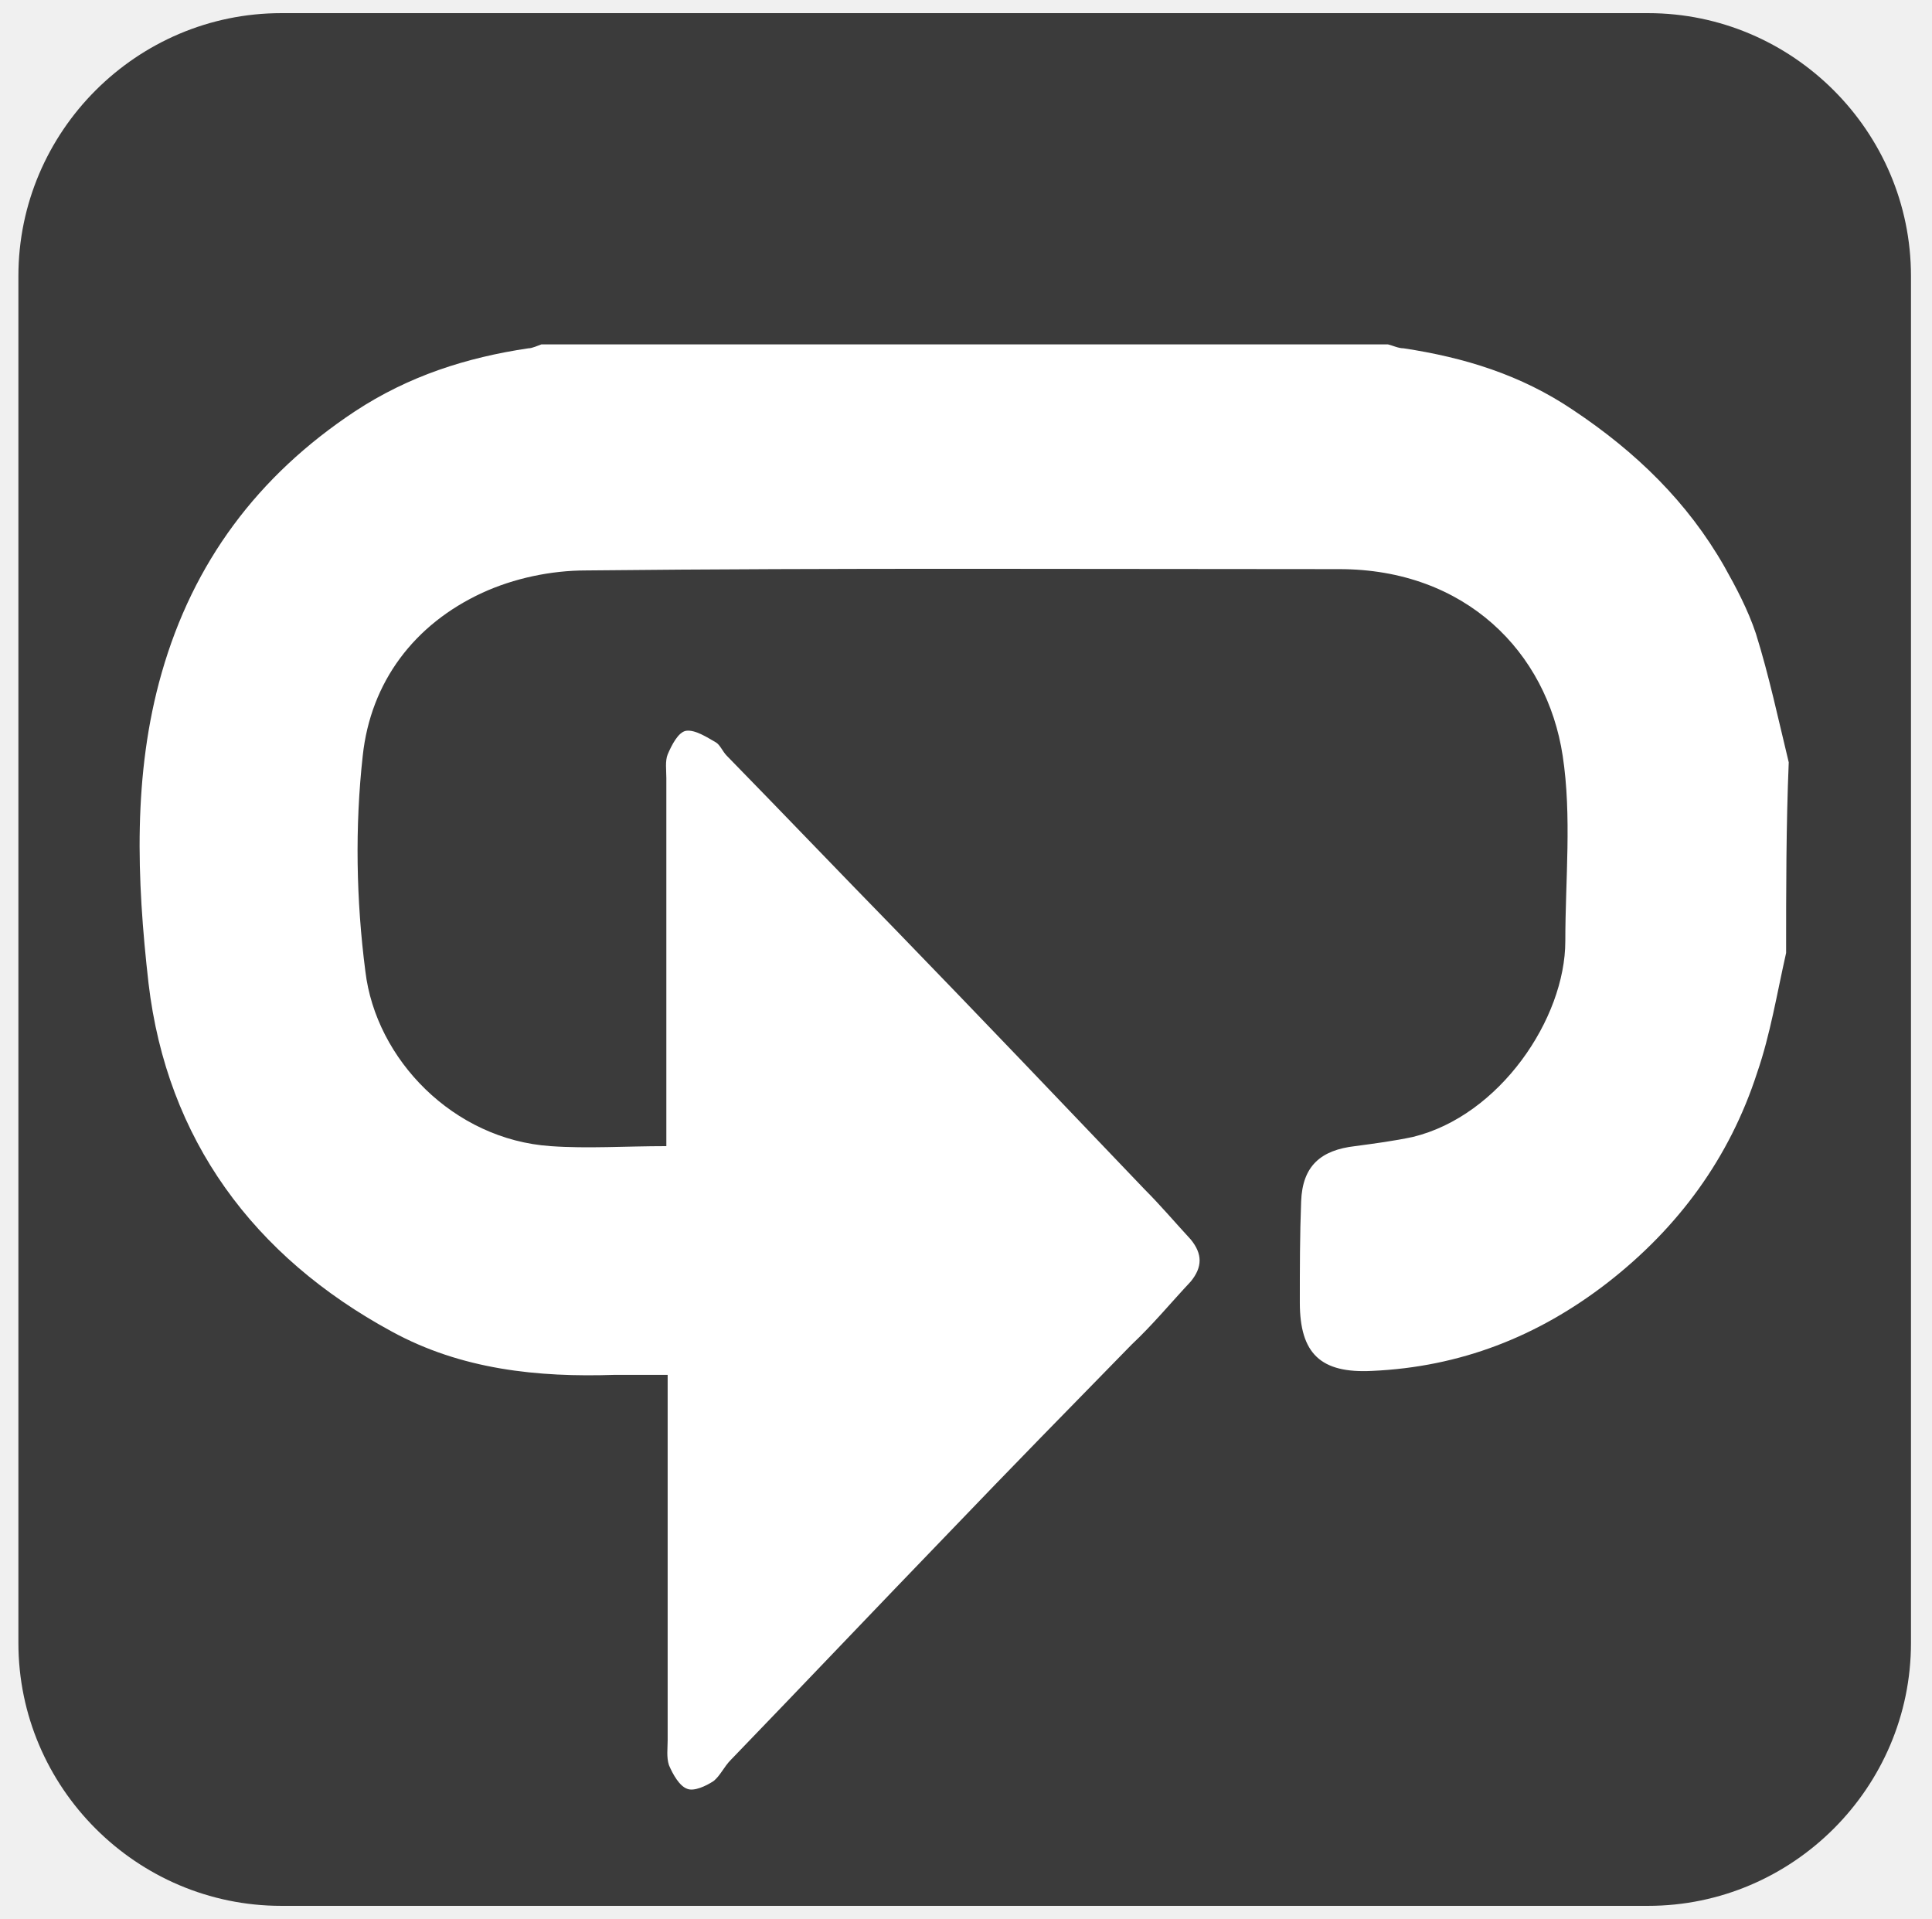
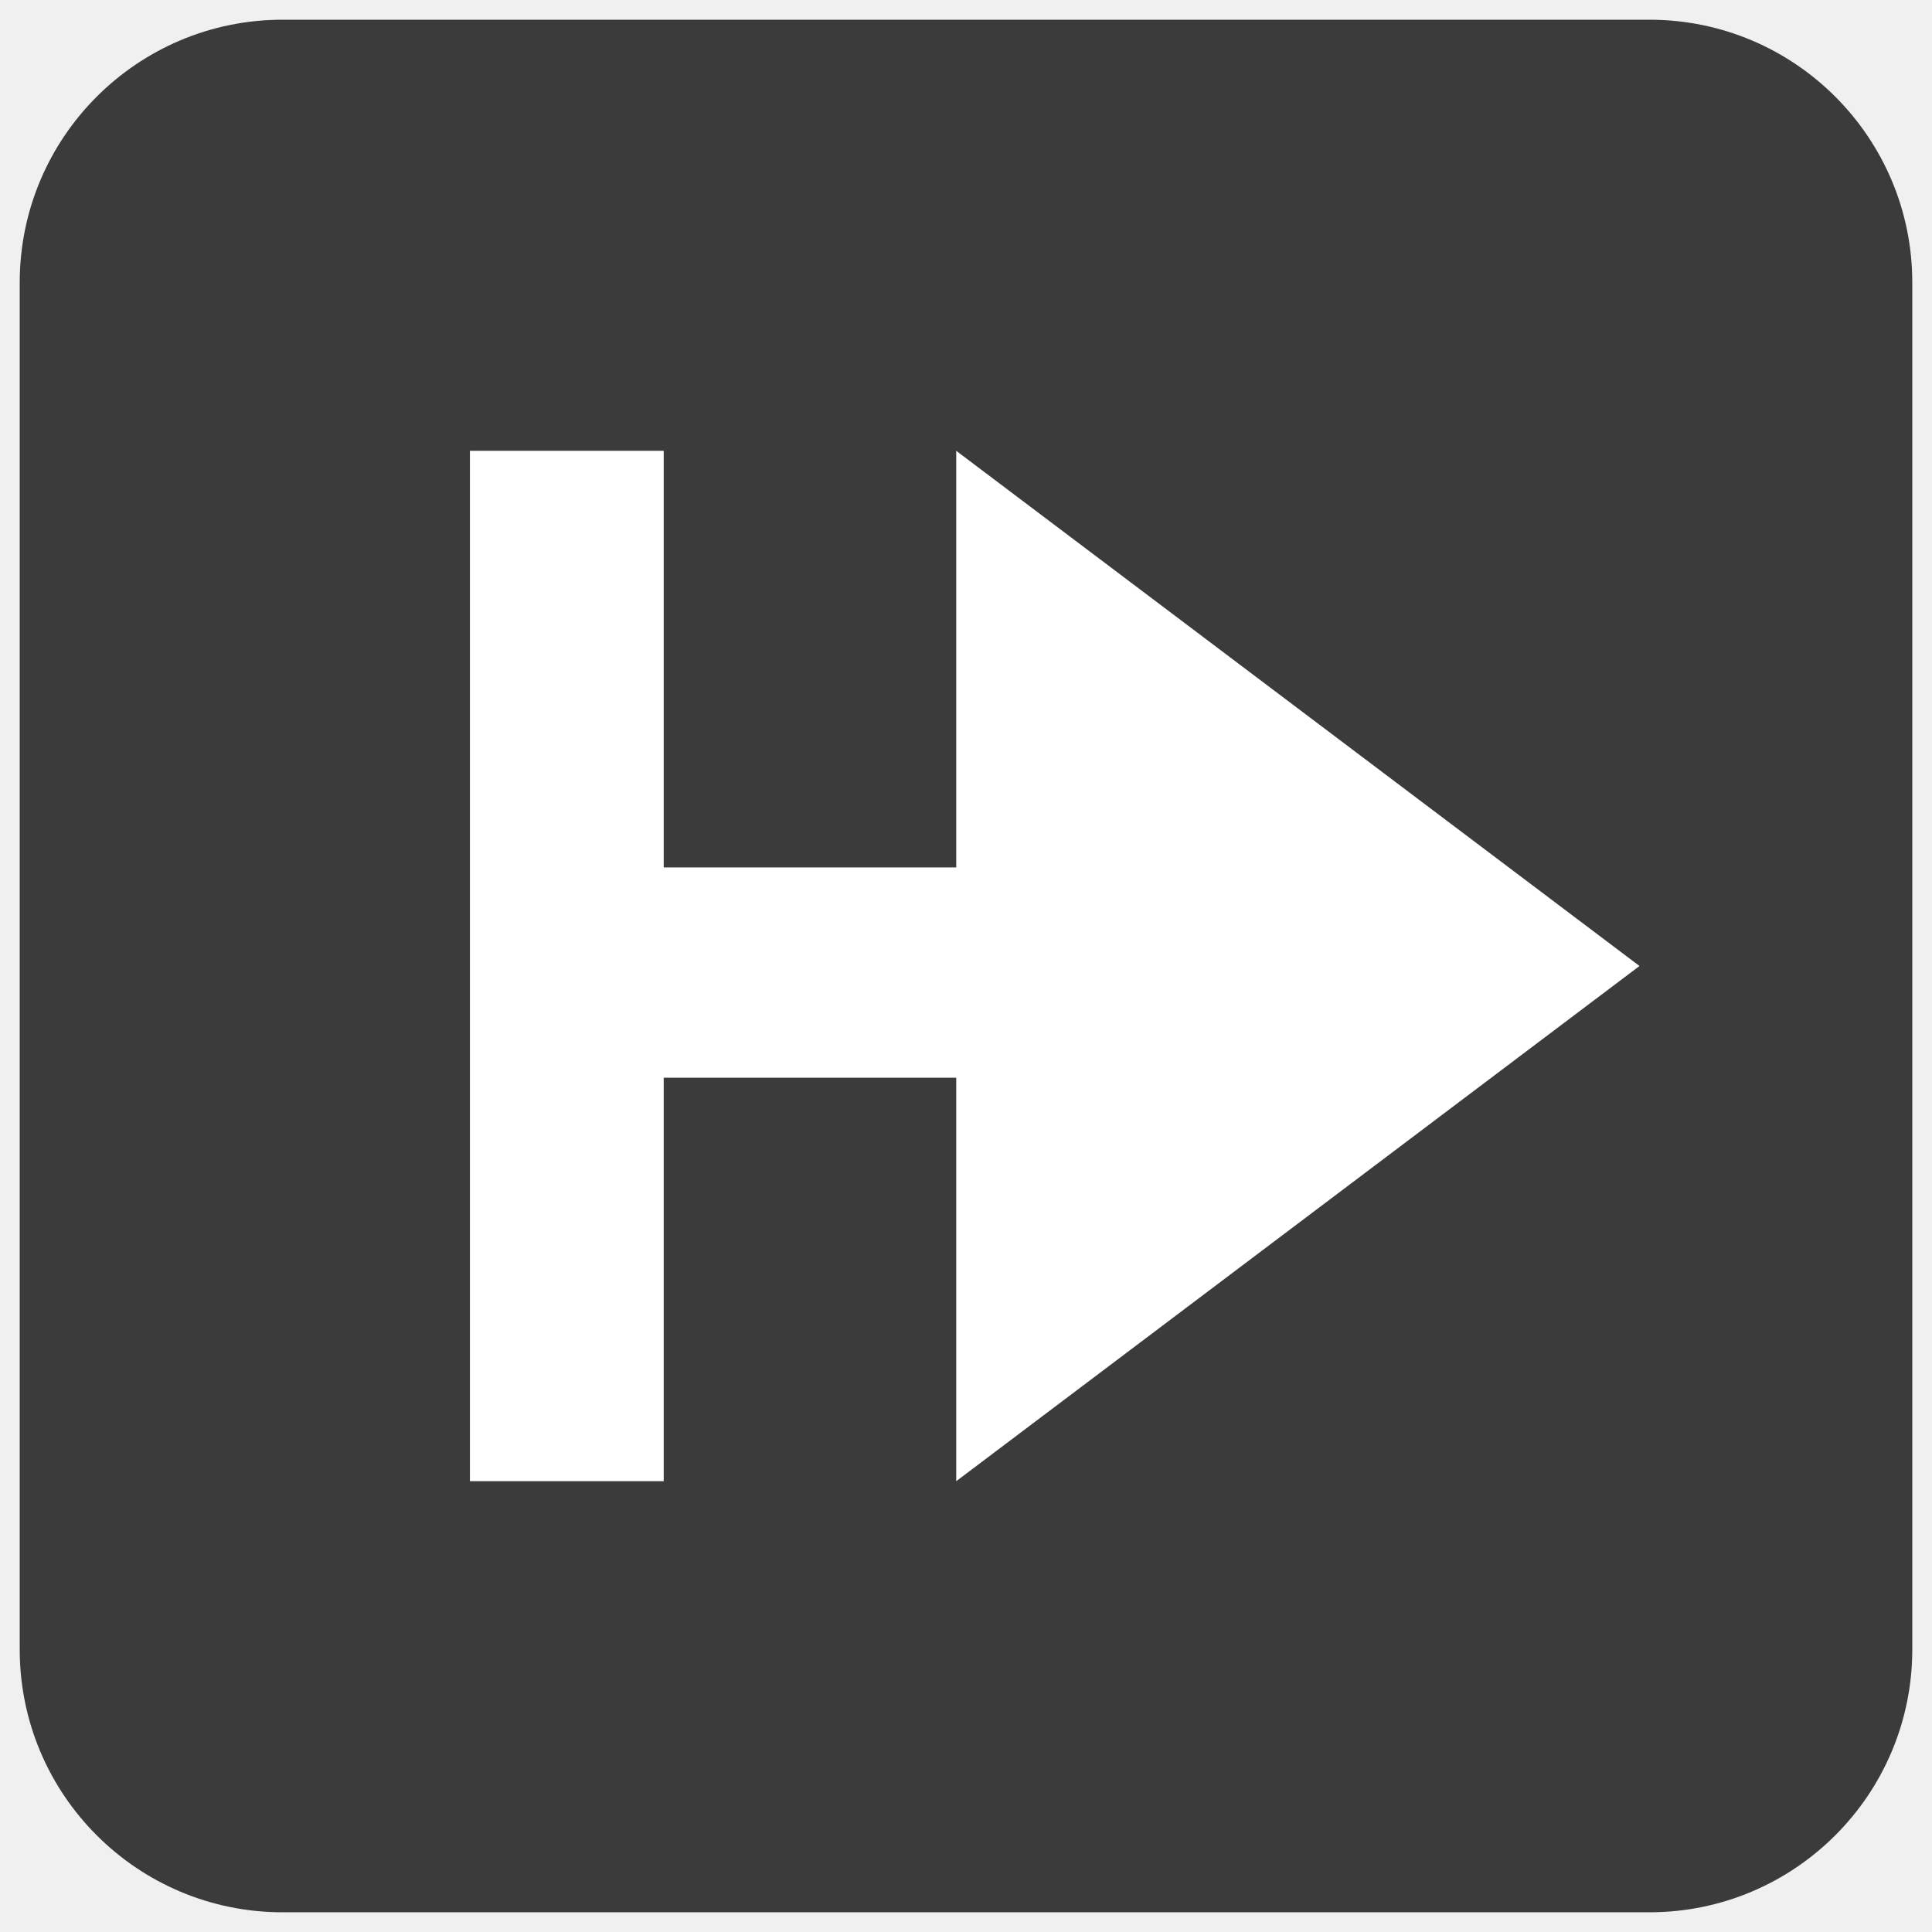
- <svg xmlns="http://www.w3.org/2000/svg" version="1.1" id="Layer_1" x="0px" y="0px" width="147px" height="146px" viewBox="0 0 147 146" style="enable-background:new 0 0 147 146;" xml:space="preserve">
-   <style type="text/css">
- 	.st0{fill:#3B3B3B;}
- 	.st1{fill:#FFFFFF;}
- </style>
-   <g>
+ <svg xmlns="http://www.w3.org/2000/svg" version="1.1" viewBox="82 994 147 147" width="147pt" height="147pt">
+   <defs />
+   <g stroke="none" stroke-opacity="1" stroke-dasharray="none" fill="none" fill-opacity="1">
    <g>
-       <path class="st0" d="M73.4,1h52c11,0,20,9,20,20v104c0,11-9,20-20,20h-104c-11,0-20-9-20-20V21c0-11,9-20,20-20H73.4z" />
+       <path d="M 103.5 995.5 L 207.5 995.5 C 218.546 995.5 227.5 1004.454 227.5 1015.5 L 227.5 1119.5 C 227.5 1130.546 218.546 1139.5 207.5 1139.5 L 103.5 1139.5 C 92.454 1139.5 83.5 1130.546 83.5 1119.5 L 83.5 1015.5 C 83.5 1004.454 92.454 995.5 103.5 995.5 Z" fill="#3b3b3b" />
+       <path d="M 144.756 1028.301 L 196.744 1067.5 L 144.756 1106.699 Z" fill="white" transform="translate(10, 0)" />
+       <rect x="117.756" y="1028.301" width="14.744" height="78.397" fill="white" />
+       <rect x="130" y="1060" width="25" height="16" fill="white" />
    </g>
  </g>
-   <g>
-     <path class="st1" d="M135.9,72.5c-0.7,3.1-1.2,6.2-2.2,9.1c-2.1,6.5-6,11.8-11.4,16c-5.3,4.1-11.2,6.4-17.9,6.7   c-3.9,0.2-5.5-1.3-5.5-5.2c0-2.6,0-5.1,0.1-7.7c0.1-2.7,1.5-3.9,4.1-4.2c1.5-0.2,3-0.4,4.4-0.7c6.6-1.6,11.6-9,11.6-14.9   c0-4.7,0.5-9.5-0.2-14.1c-1.2-7.9-7.4-14.2-17-14.2c-19.1,0-38.2-0.1-57.3,0.1c-2.7,0-5.5,0.6-7.9,1.7c-5.2,2.4-8.5,6.8-9.1,12.4   c-0.6,5.4-0.5,11,0.2,16.4c0.8,6.7,6.7,12.8,14.1,13.3c2.8,0.2,5.7,0,8.8,0c0-0.7,0-1.4,0-2.1c0-8.6,0-17.3,0-25.9   c0-0.6-0.1-1.3,0.1-1.8c0.3-0.7,0.8-1.7,1.4-1.8c0.7-0.1,1.6,0.5,2.3,0.9c0.3,0.2,0.5,0.7,0.8,1c4.3,4.4,8.6,8.9,12.9,13.3   c6.3,6.5,12.6,13.1,18.9,19.7c1.2,1.2,2.3,2.5,3.5,3.8c0.9,1.1,0.9,2.1,0,3.2c-1.5,1.6-2.9,3.3-4.5,4.8c-4.6,4.7-9.2,9.4-13.8,14.2   c-5.6,5.8-11.1,11.6-16.7,17.4c-0.5,0.5-0.8,1.2-1.3,1.6c-0.6,0.4-1.5,0.8-2,0.6c-0.6-0.2-1.1-1.1-1.4-1.8   c-0.2-0.6-0.1-1.3-0.1-1.9c0-8.5,0-16.9,0-25.4c0-0.7,0-1.4,0-2.4c-1.5,0-2.8,0-4,0c-5.9,0.2-11.7-0.4-17-3.3   c-10.5-5.7-17.1-14.6-18.5-26.5c-0.9-7.9-1.2-15.9,1-23.6c2.4-8.4,7.3-15,14.7-19.9c4.1-2.7,8.5-4.1,13.2-4.8c0.3,0,0.7-0.2,1-0.3   c21.5,0,43,0,64.4,0c0.4,0.1,0.8,0.3,1.2,0.3c4.6,0.7,8.9,2,12.9,4.7c4.8,3.2,8.7,7,11.5,11.9c0.9,1.6,1.8,3.3,2.4,5.1   c1,3.2,1.7,6.5,2.5,9.8C135.9,62.8,135.9,67.7,135.9,72.5z" />
-   </g>
</svg>
